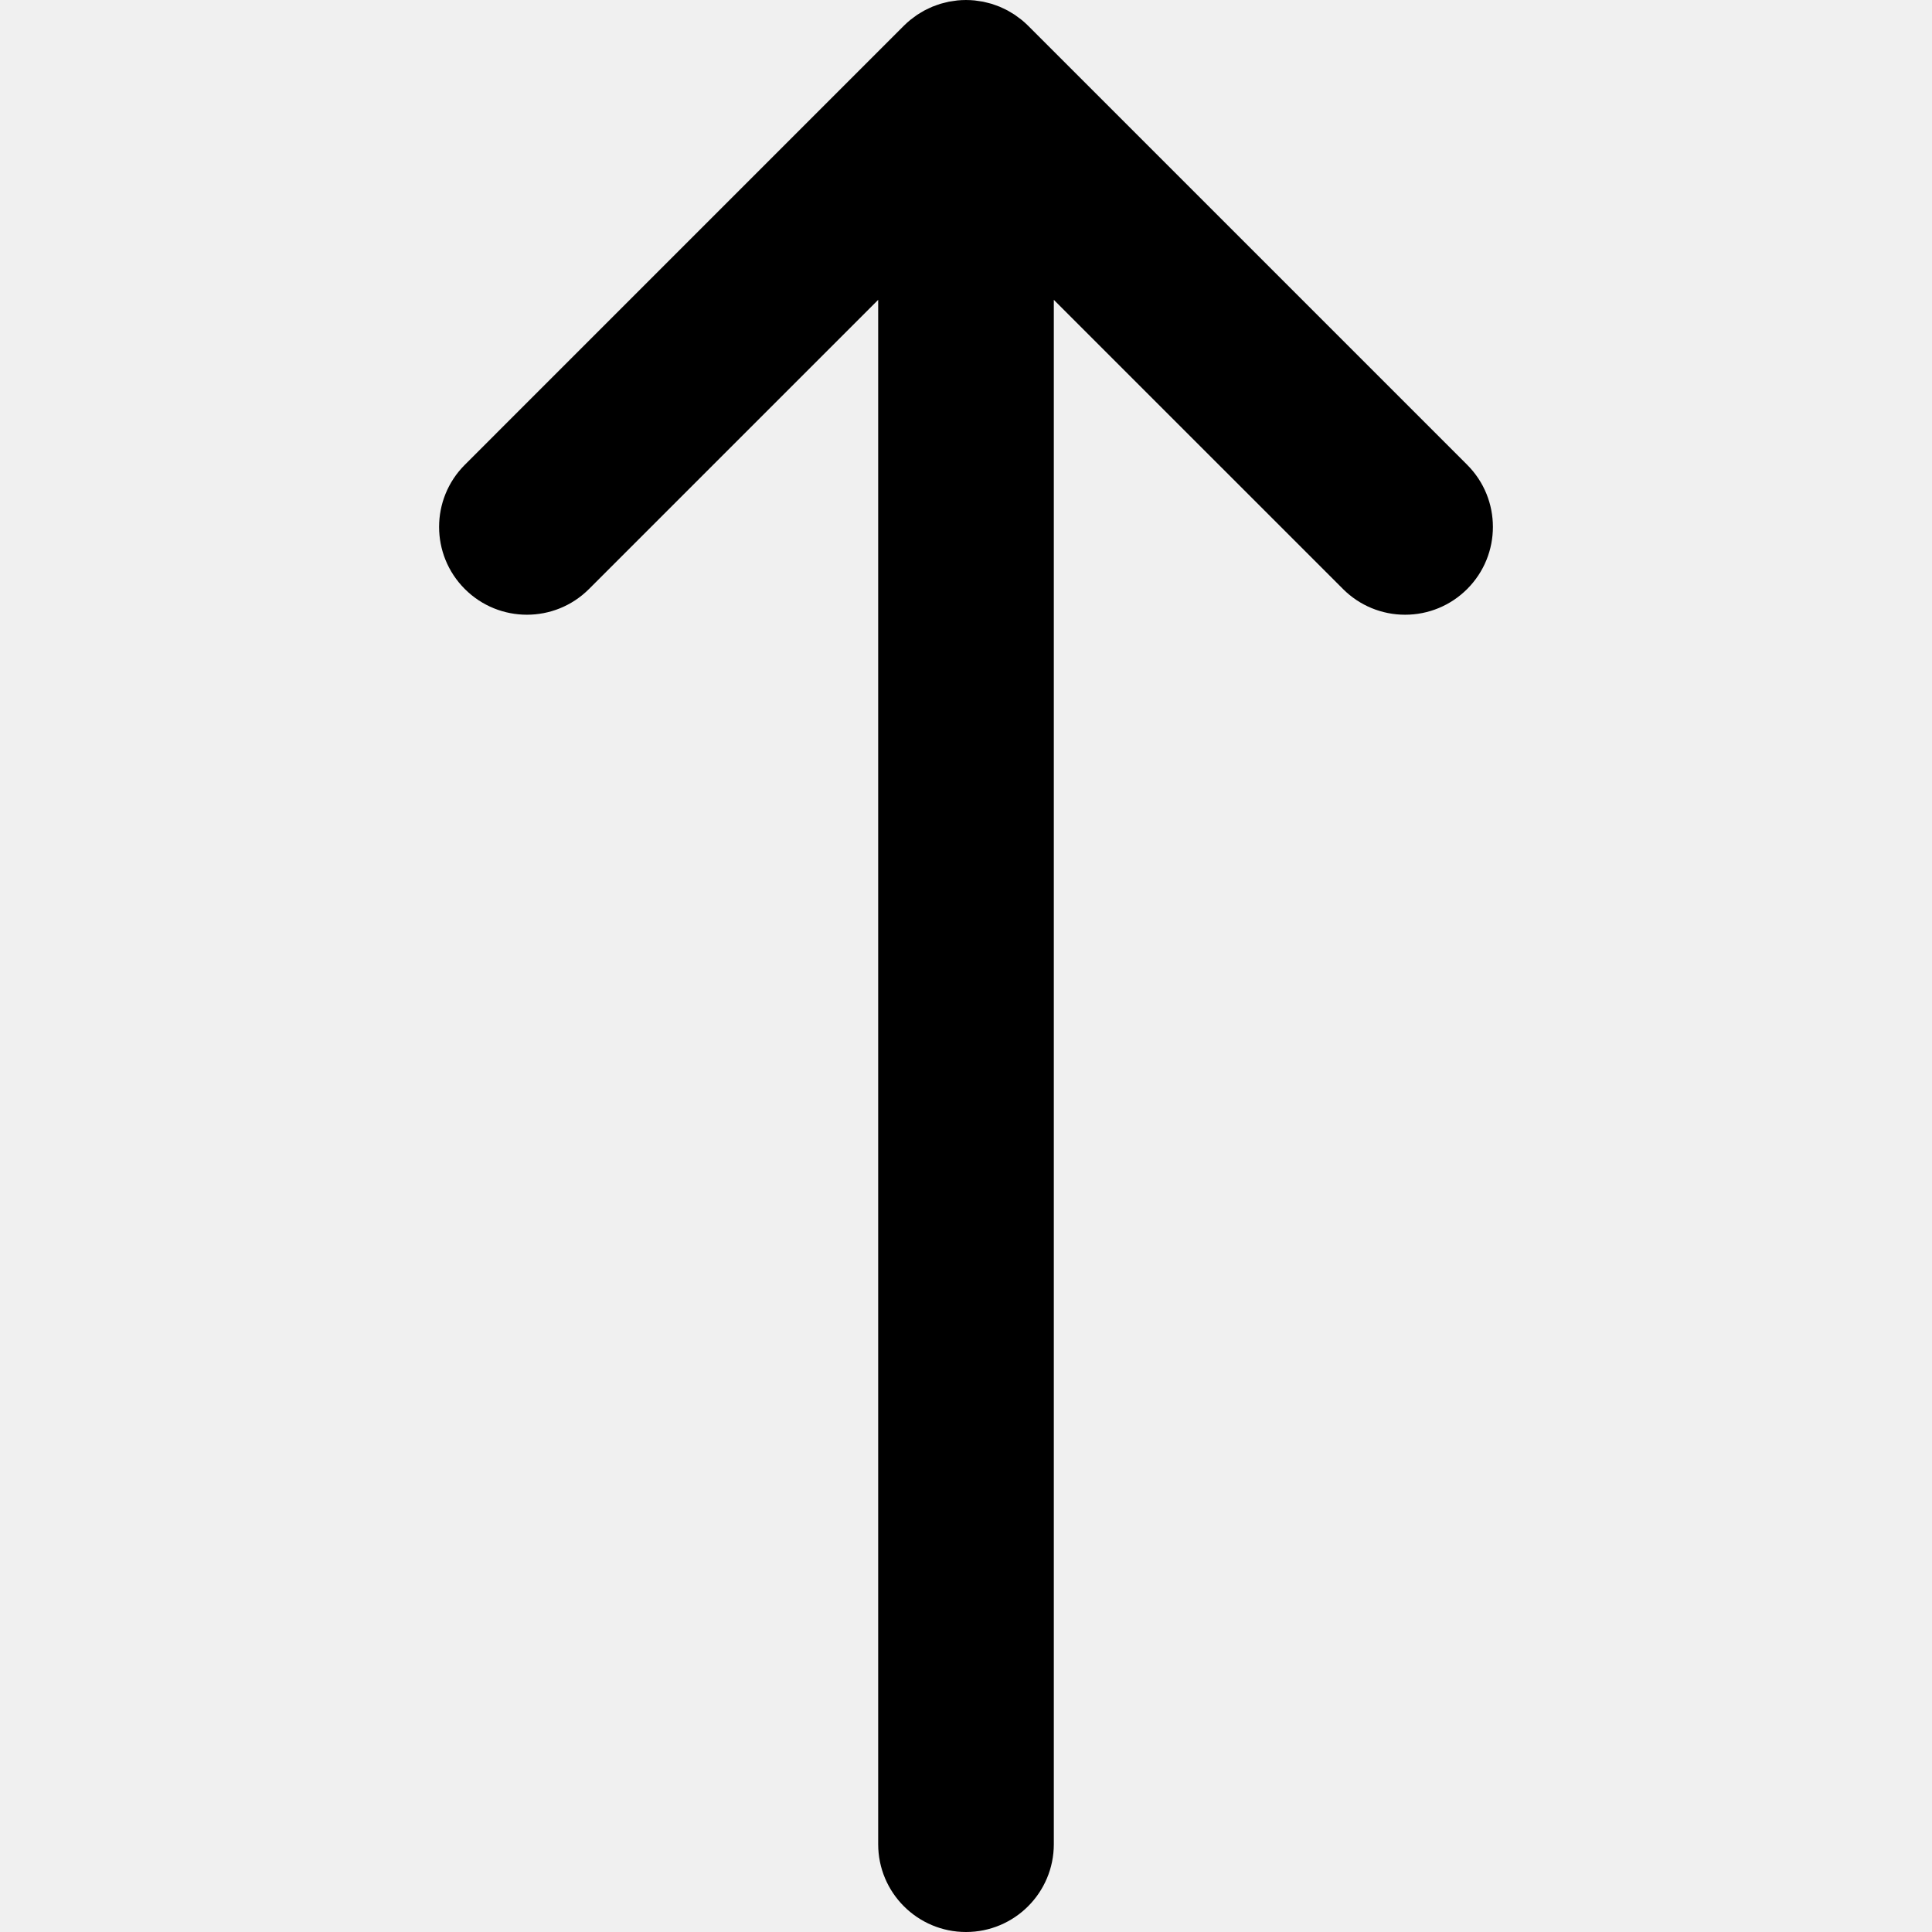
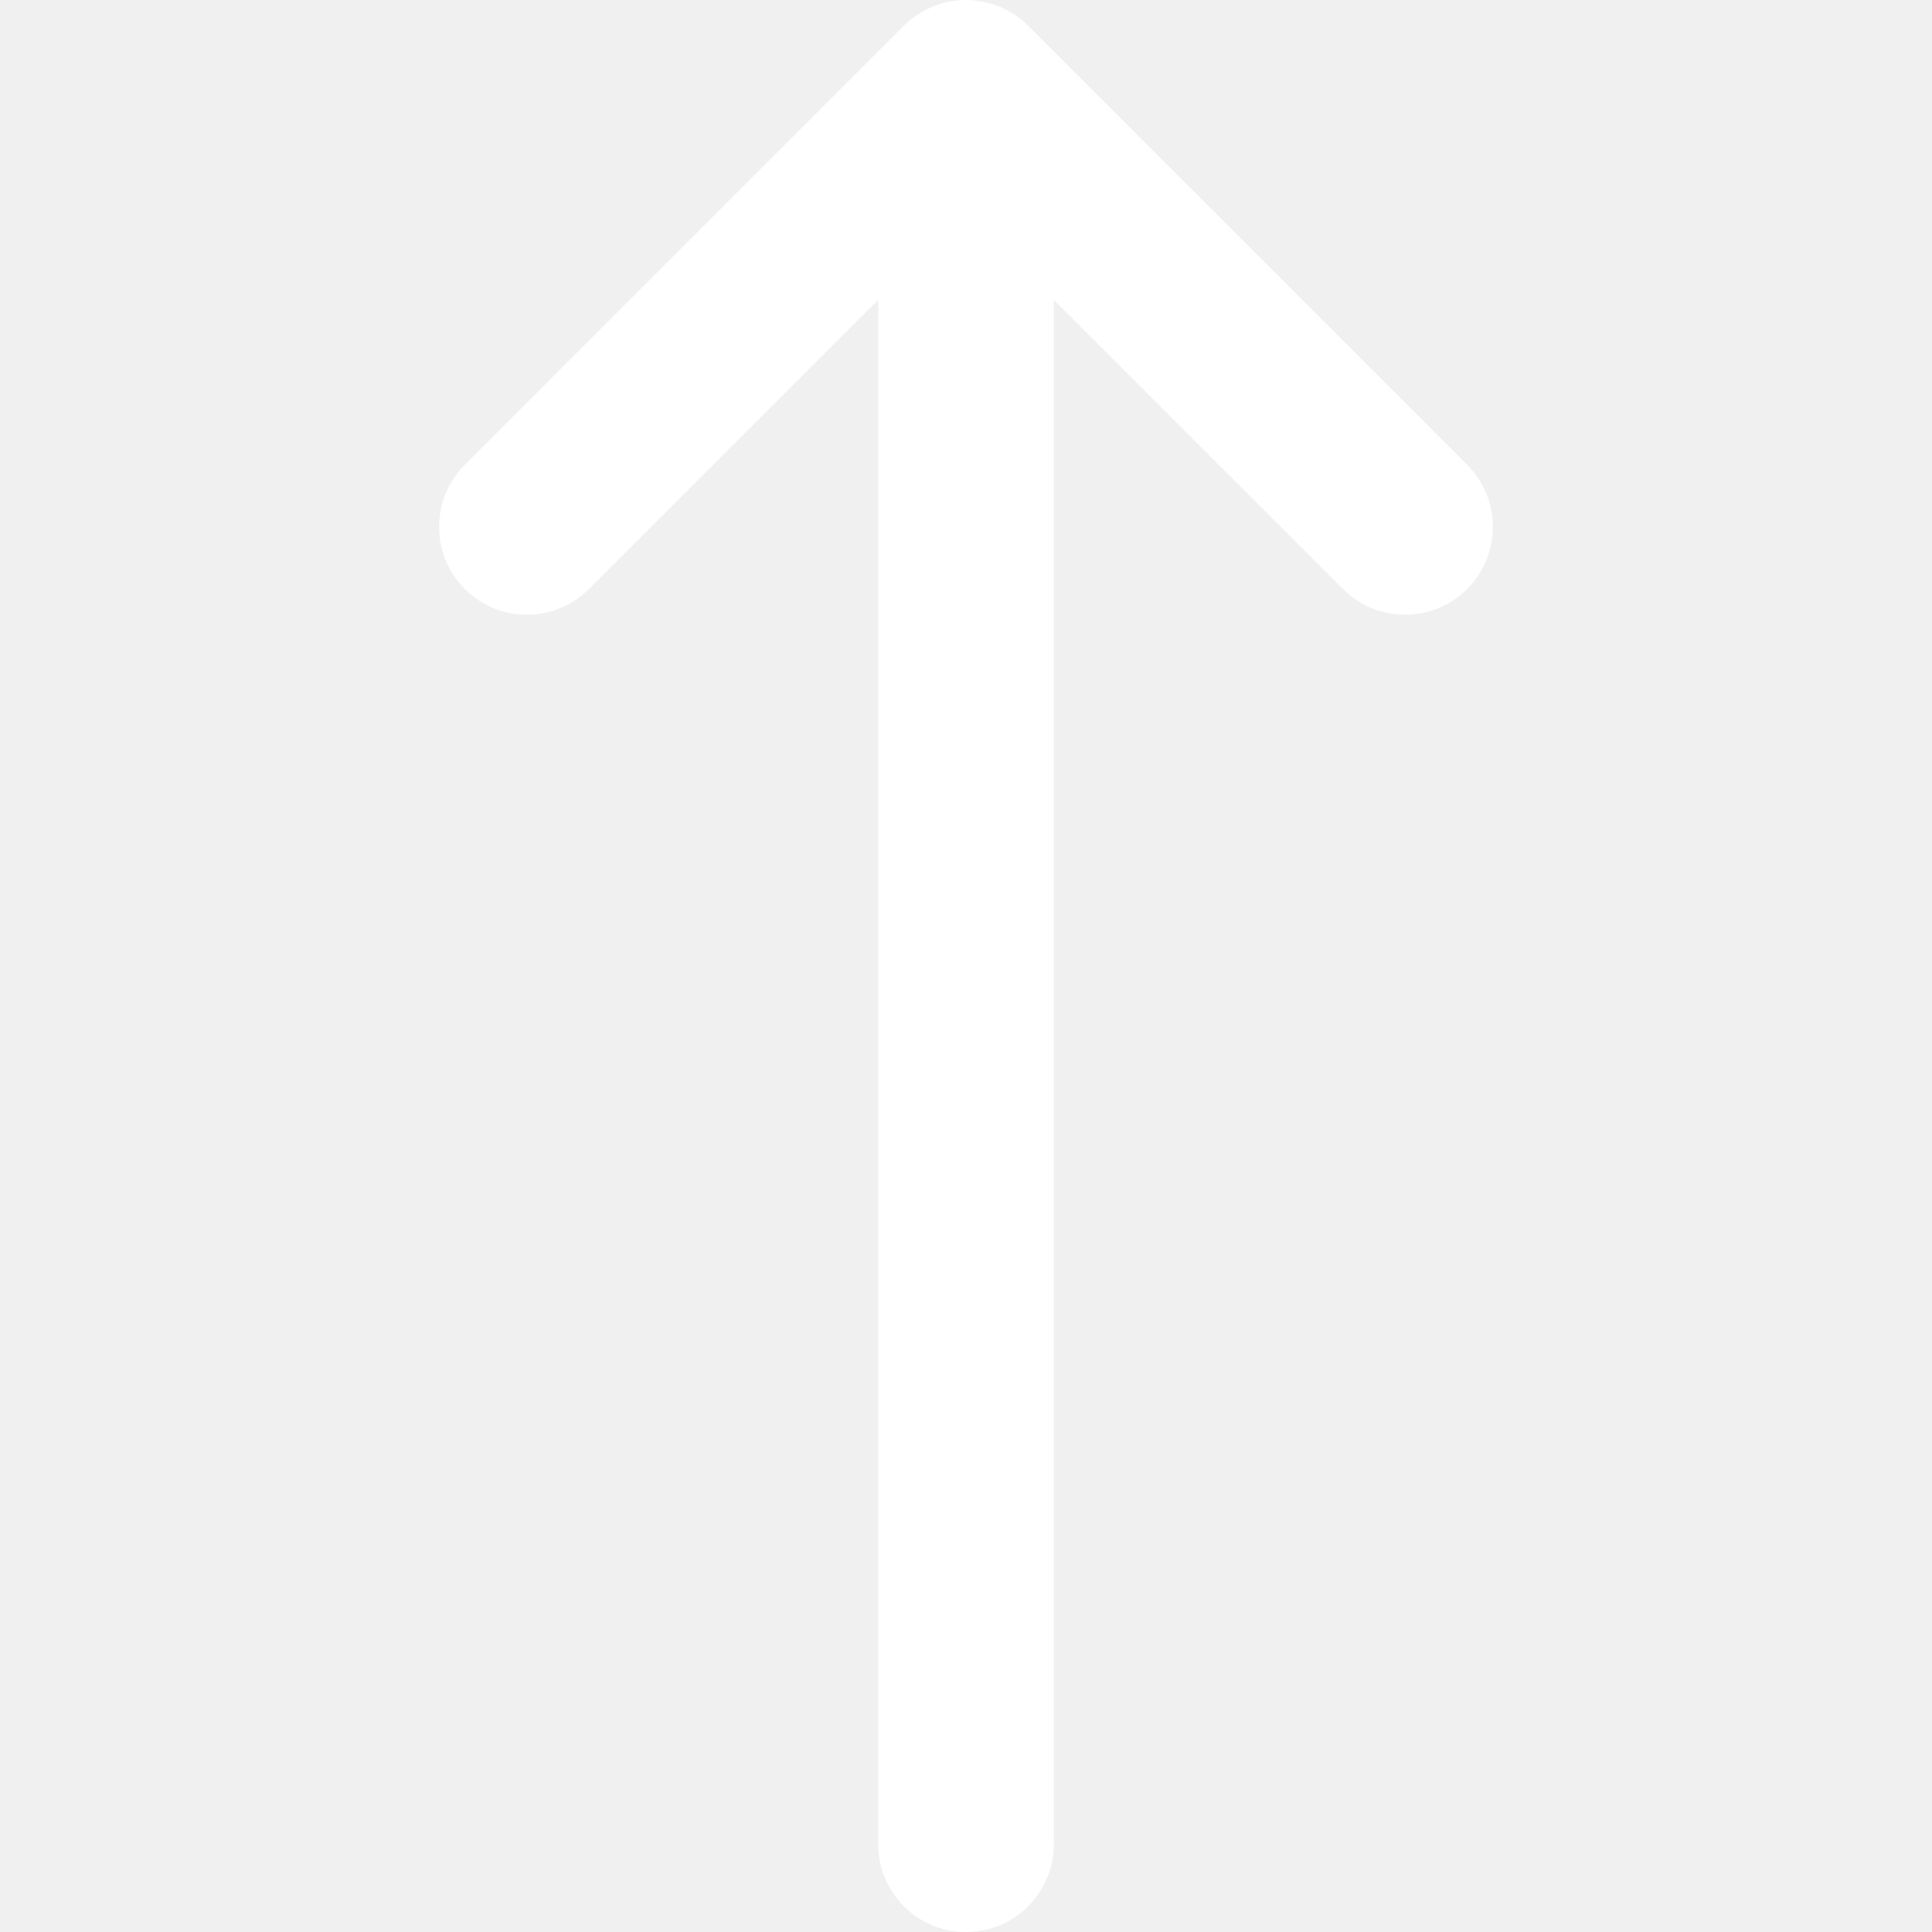
<svg xmlns="http://www.w3.org/2000/svg" height="800" width="800" viewBox="0 0 512 512" fill="#fffff">
-   <path d="M156.092 156.092l76.636-76.634v409.27C232.727 501.58 243.147 512 256 512c12.853 0 23.273-10.42 23.273-23.273V79.458l76.636 76.634a23.188 23.188 0 0016.455 6.817 23.186 23.186 0 0016.455-6.817c9.089-9.089 9.089-23.824 0-32.912L272.46 6.82a23.46 23.46 0 00-1.713-1.547c-.261-.216-.538-.402-.807-.604-.34-.254-.67-.515-1.021-.751-.327-.219-.667-.408-1.001-.608-.316-.189-.625-.388-.953-.562-.343-.183-.694-.338-1.046-.504-.338-.16-.67-.329-1.016-.472-.341-.141-.689-.256-1.035-.379-.369-.133-.737-.276-1.116-.389-.346-.104-.694-.18-1.043-.268-.388-.098-.771-.206-1.167-.285-.399-.079-.802-.126-1.202-.183-.349-.051-.694-.116-1.049-.152a23.262 23.262 0 00-2.225-.112C256.045.003 256.025 0 256 0s-.045.003-.07.003c-.743.002-1.485.039-2.225.112-.354.036-.7.101-1.049.152-.402.057-.805.104-1.202.183-.396.078-.779.186-1.167.285-.349.088-.697.163-1.043.268-.379.115-.745.256-1.116.389-.346.124-.694.237-1.035.379-.348.143-.68.312-1.016.472-.352.164-.703.321-1.046.504-.327.174-.636.372-.953.562-.335.2-.675.389-1.001.608-.352.236-.681.496-1.021.751-.268.202-.546.388-.807.604a23.929 23.929 0 00-1.713 1.547L123.181 123.181c-9.089 9.089-9.089 23.824 0 32.912 9.087 9.087 23.824 9.087 32.911-.001z" fill="#000" />
+   <path d="M156.092 156.092l76.636-76.634v409.27C232.727 501.58 243.147 512 256 512c12.853 0 23.273-10.42 23.273-23.273V79.458l76.636 76.634a23.188 23.188 0 0016.455 6.817 23.186 23.186 0 0016.455-6.817c9.089-9.089 9.089-23.824 0-32.912L272.46 6.82a23.46 23.46 0 00-1.713-1.547c-.261-.216-.538-.402-.807-.604-.34-.254-.67-.515-1.021-.751-.327-.219-.667-.408-1.001-.608-.316-.189-.625-.388-.953-.562-.343-.183-.694-.338-1.046-.504-.338-.16-.67-.329-1.016-.472-.341-.141-.689-.256-1.035-.379-.369-.133-.737-.276-1.116-.389-.346-.104-.694-.18-1.043-.268-.388-.098-.771-.206-1.167-.285-.399-.079-.802-.126-1.202-.183-.349-.051-.694-.116-1.049-.152a23.262 23.262 0 00-2.225-.112C256.045.003 256.025 0 256 0s-.045.003-.07.003c-.743.002-1.485.039-2.225.112-.354.036-.7.101-1.049.152-.402.057-.805.104-1.202.183-.396.078-.779.186-1.167.285-.349.088-.697.163-1.043.268-.379.115-.745.256-1.116.389-.346.124-.694.237-1.035.379-.348.143-.68.312-1.016.472-.352.164-.703.321-1.046.504-.327.174-.636.372-.953.562-.335.2-.675.389-1.001.608-.352.236-.681.496-1.021.751-.268.202-.546.388-.807.604a23.929 23.929 0 00-1.713 1.547L123.181 123.181c-9.089 9.089-9.089 23.824 0 32.912 9.087 9.087 23.824 9.087 32.911-.001z" fill="#fff" />
</svg>
